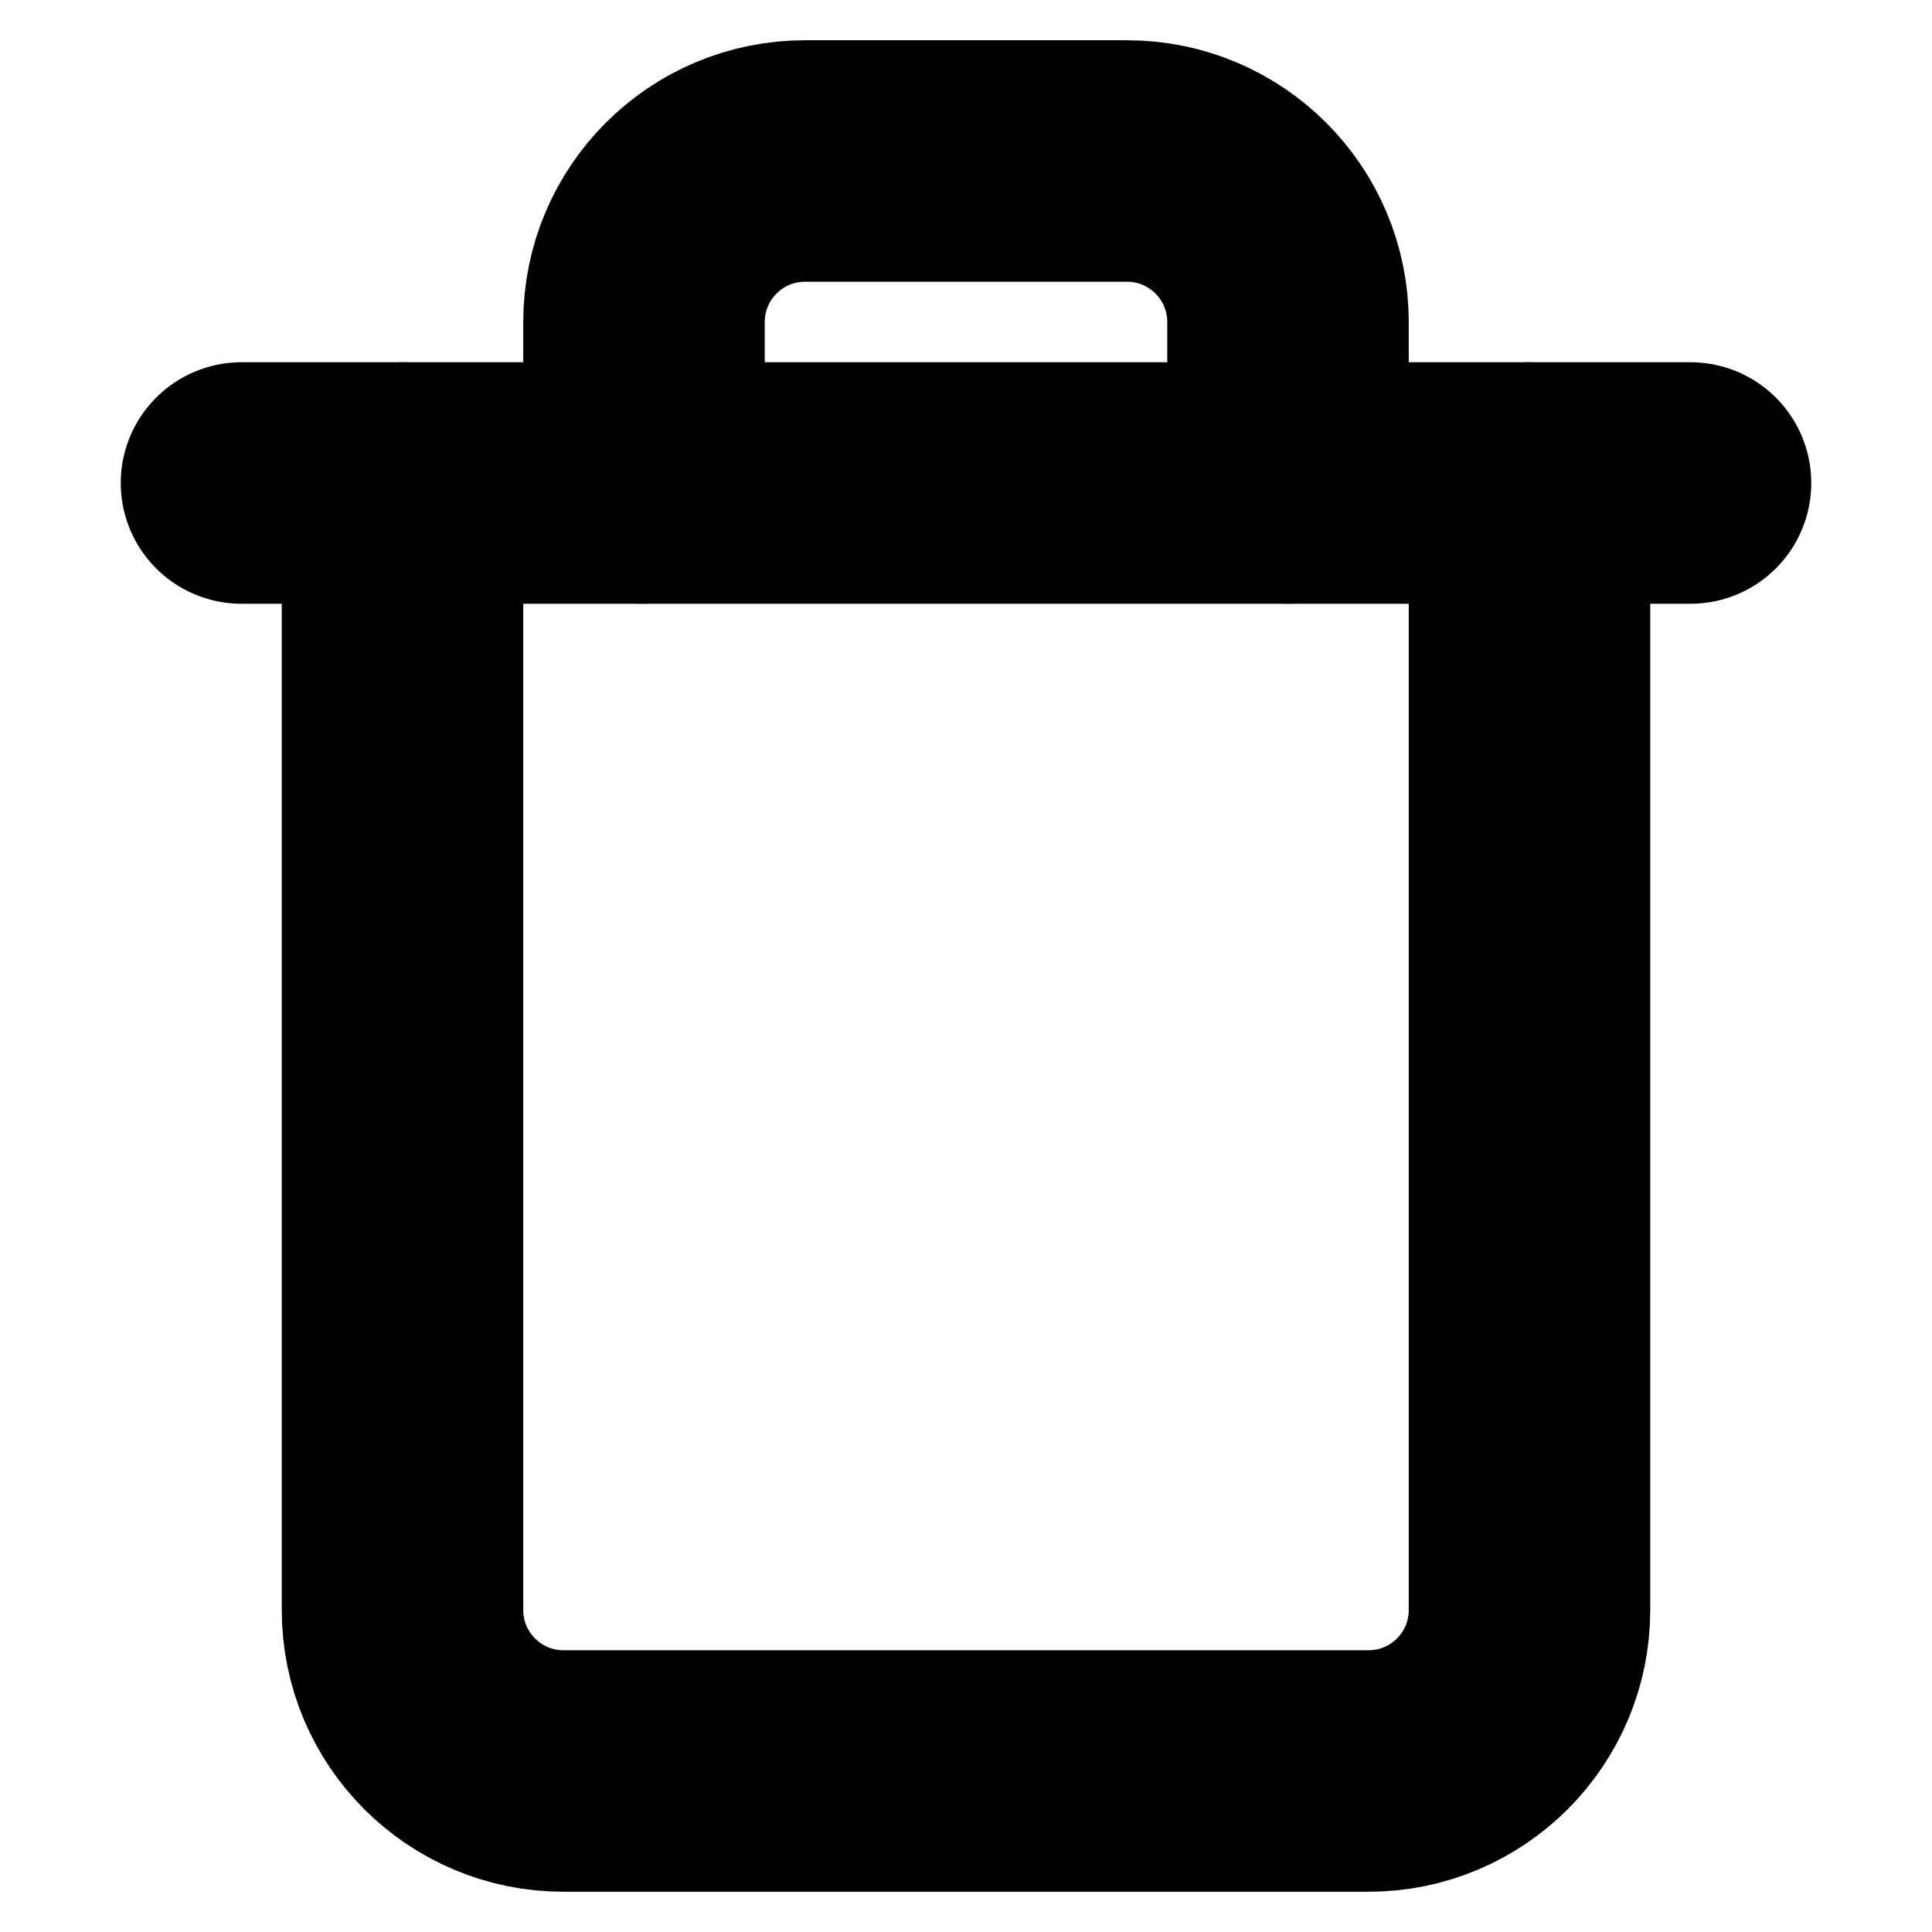
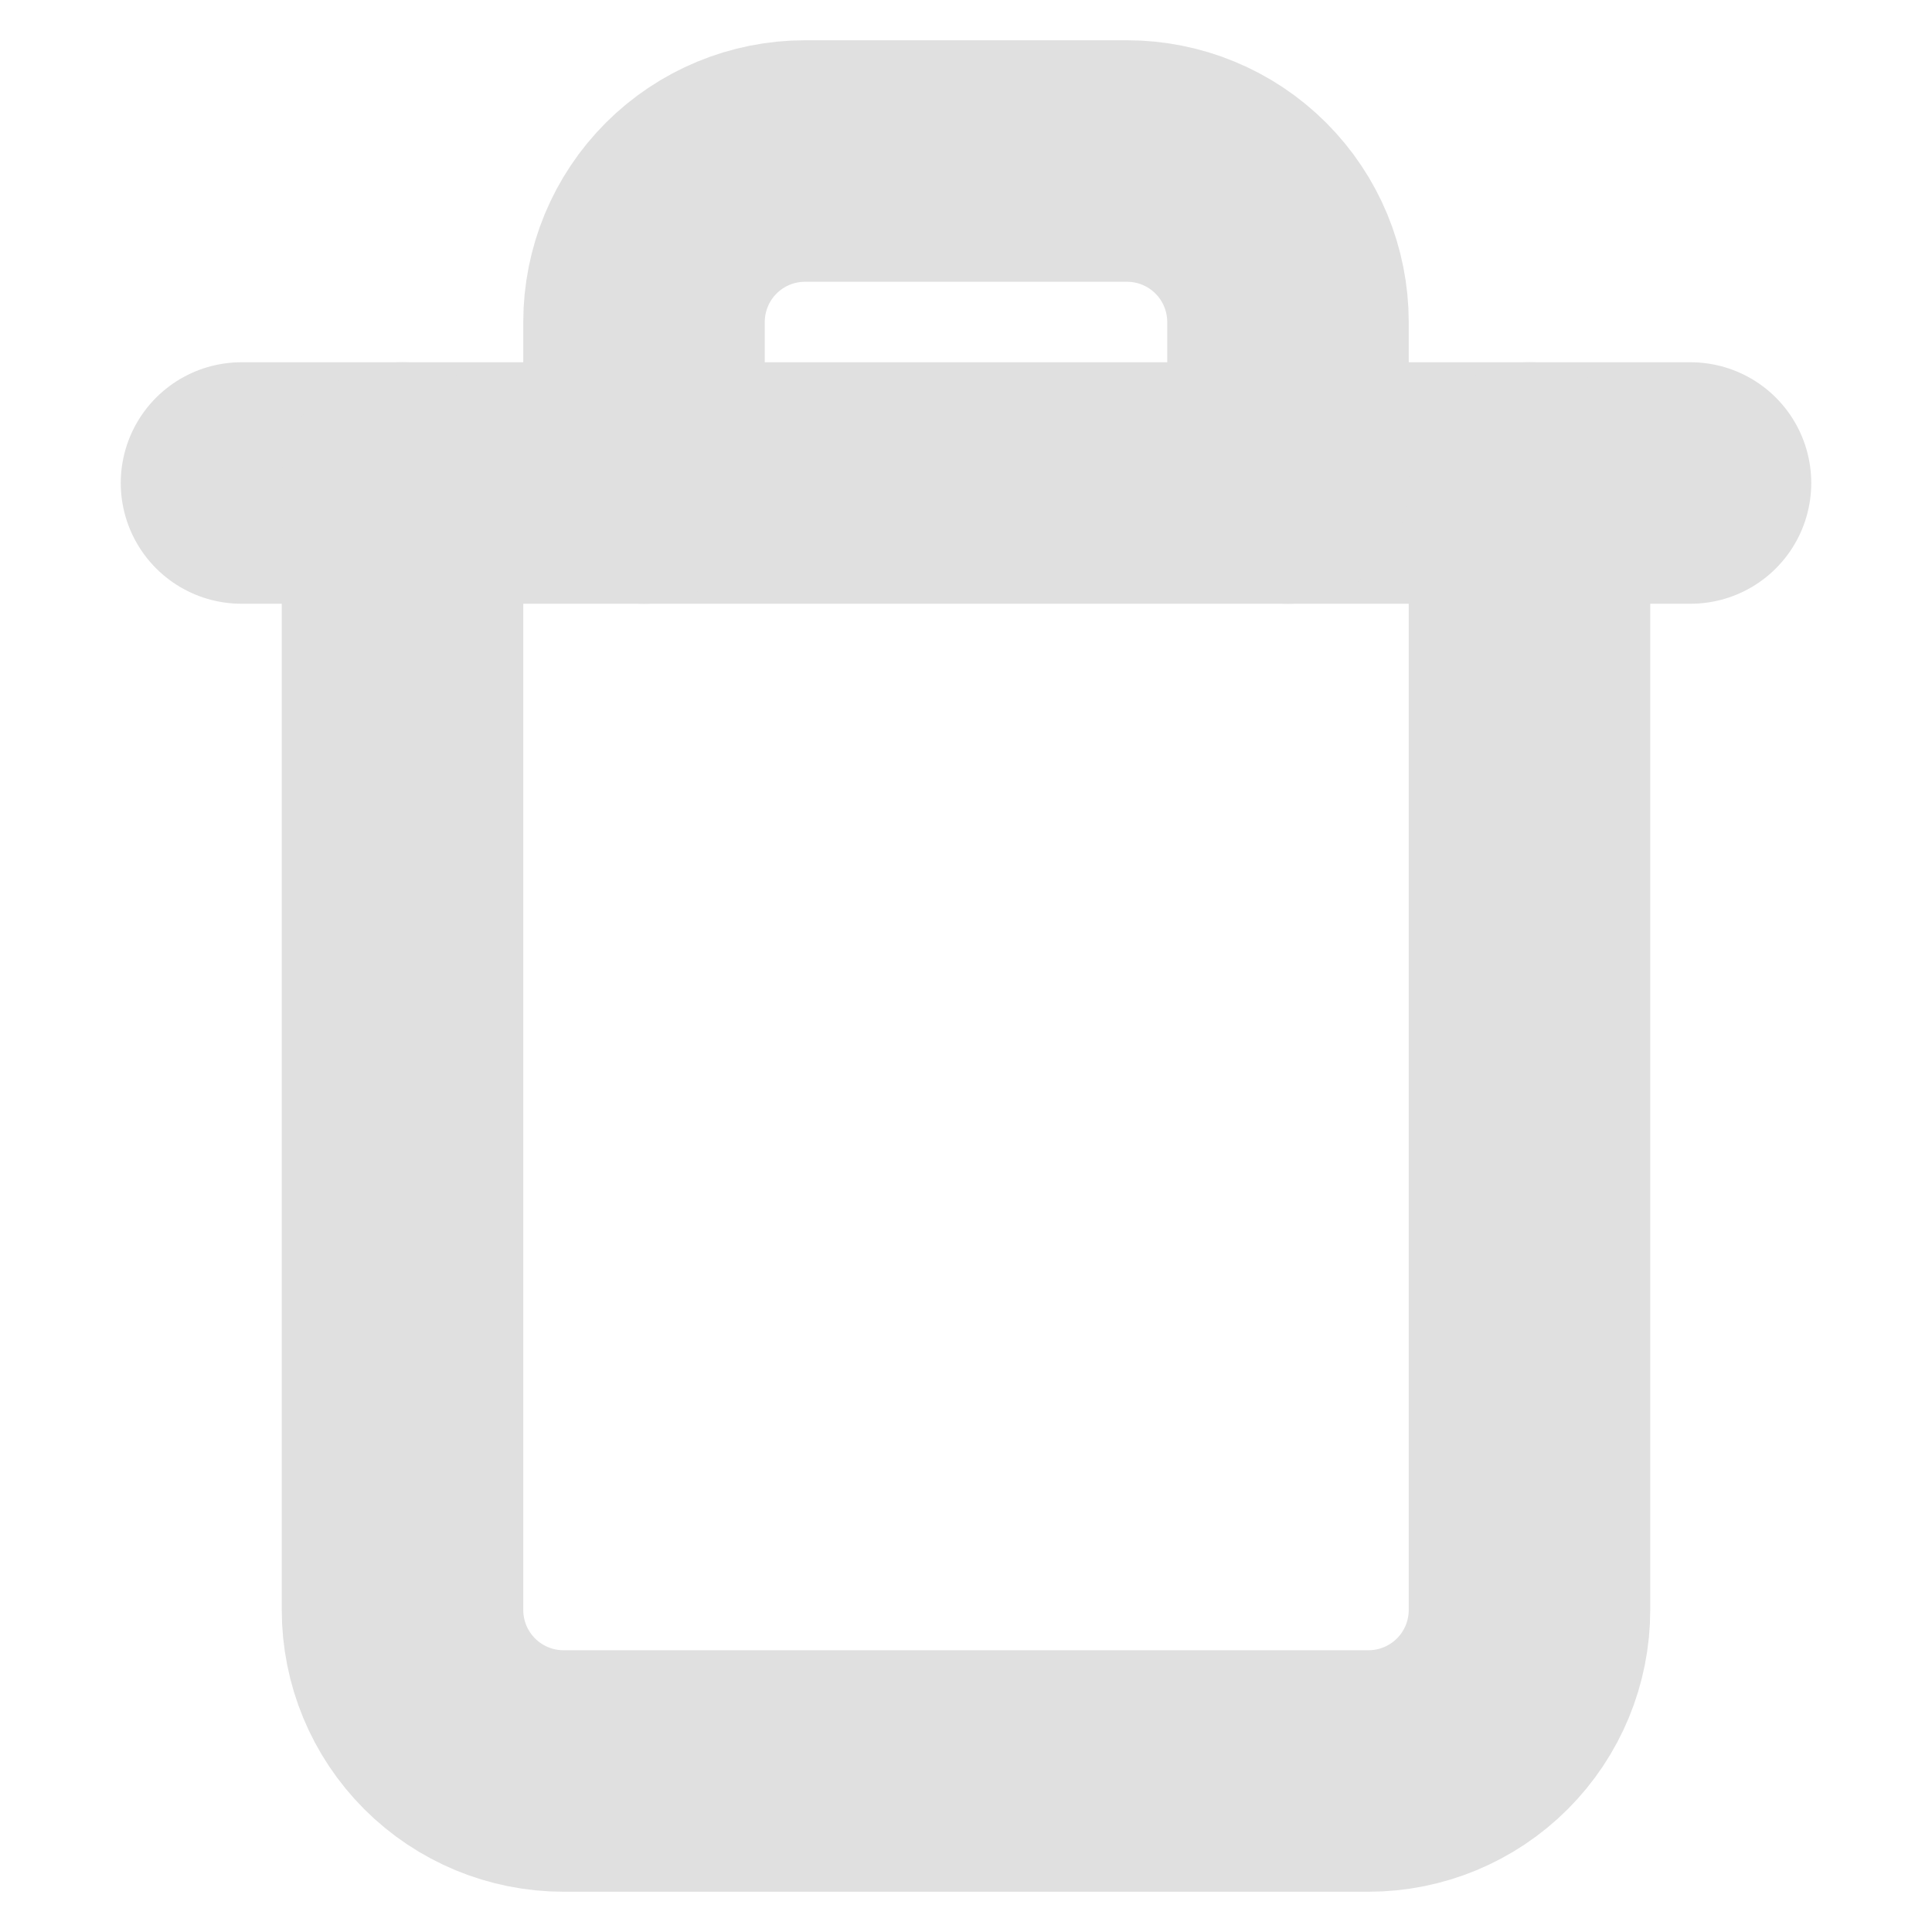
- <svg xmlns="http://www.w3.org/2000/svg" width="32" height="32" viewBox="0 0 24 24" fill="none" stroke="currentColor" stroke-width="3" stroke-linecap="round" stroke-linejoin="round" class="feather feather-trash">
-   <polyline points="3 6 5 6 21 6" />
-   <path d="M19 6v14a2 2 0 0 1-2 2H7a2 2 0 0 1-2-2V6m3 0V4a2 2 0 0 1 2-2h4a2 2 0 0 1 2 2v2" />
+ <svg xmlns="http://www.w3.org/2000/svg" width="32" height="32" viewBox="0 0 32 32" fill="none">
+   <path d="M4 8H6.667H28" stroke="#E0E0E0" stroke-width="4" stroke-linecap="round" stroke-linejoin="round" />
+   <path d="M25.333 8V26.667C25.333 27.374 25.052 28.052 24.552 28.552C24.052 29.052 23.374 29.333 22.667 29.333H9.333C8.626 29.333 7.948 29.052 7.448 28.552C6.948 28.052 6.667 27.374 6.667 26.667V8M10.667 8V5.333C10.667 4.626 10.948 3.948 11.448 3.448C11.948 2.948 12.626 2.667 13.333 2.667H18.667C19.374 2.667 20.052 2.948 20.552 3.448C21.052 3.948 21.333 4.626 21.333 5.333V8" stroke="#E0E0E0" stroke-width="4" stroke-linecap="round" stroke-linejoin="round" />
</svg>
